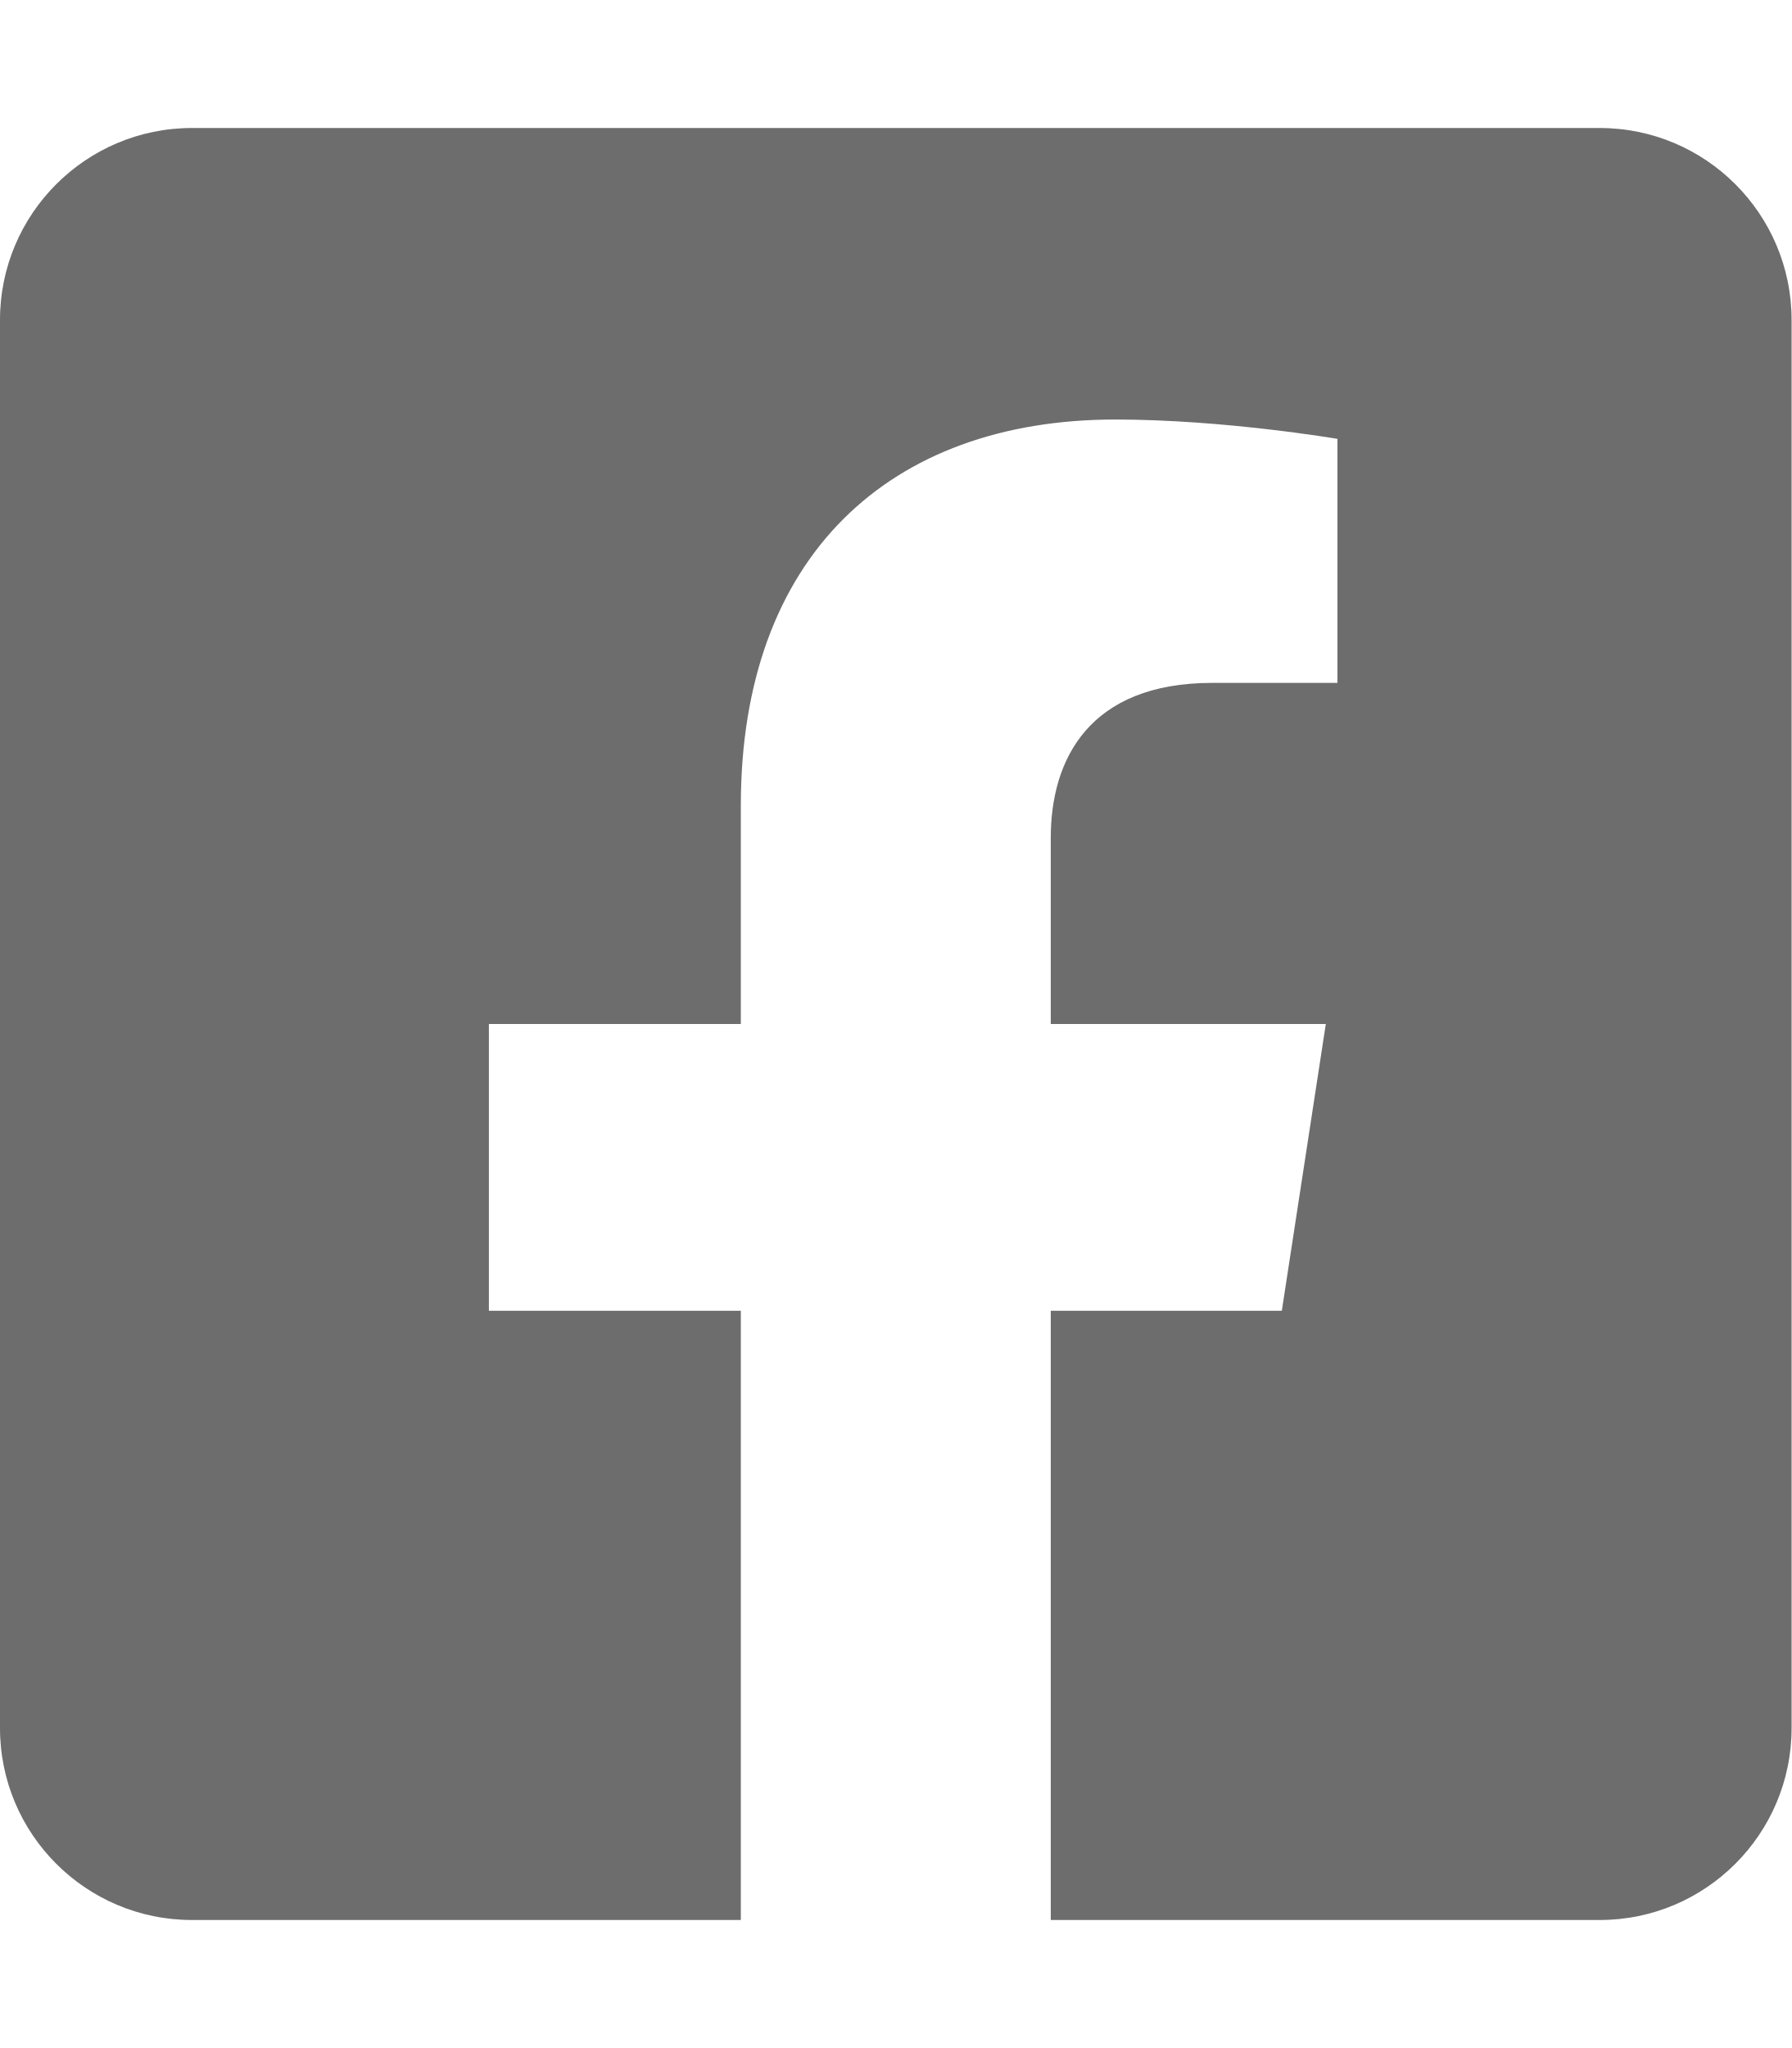
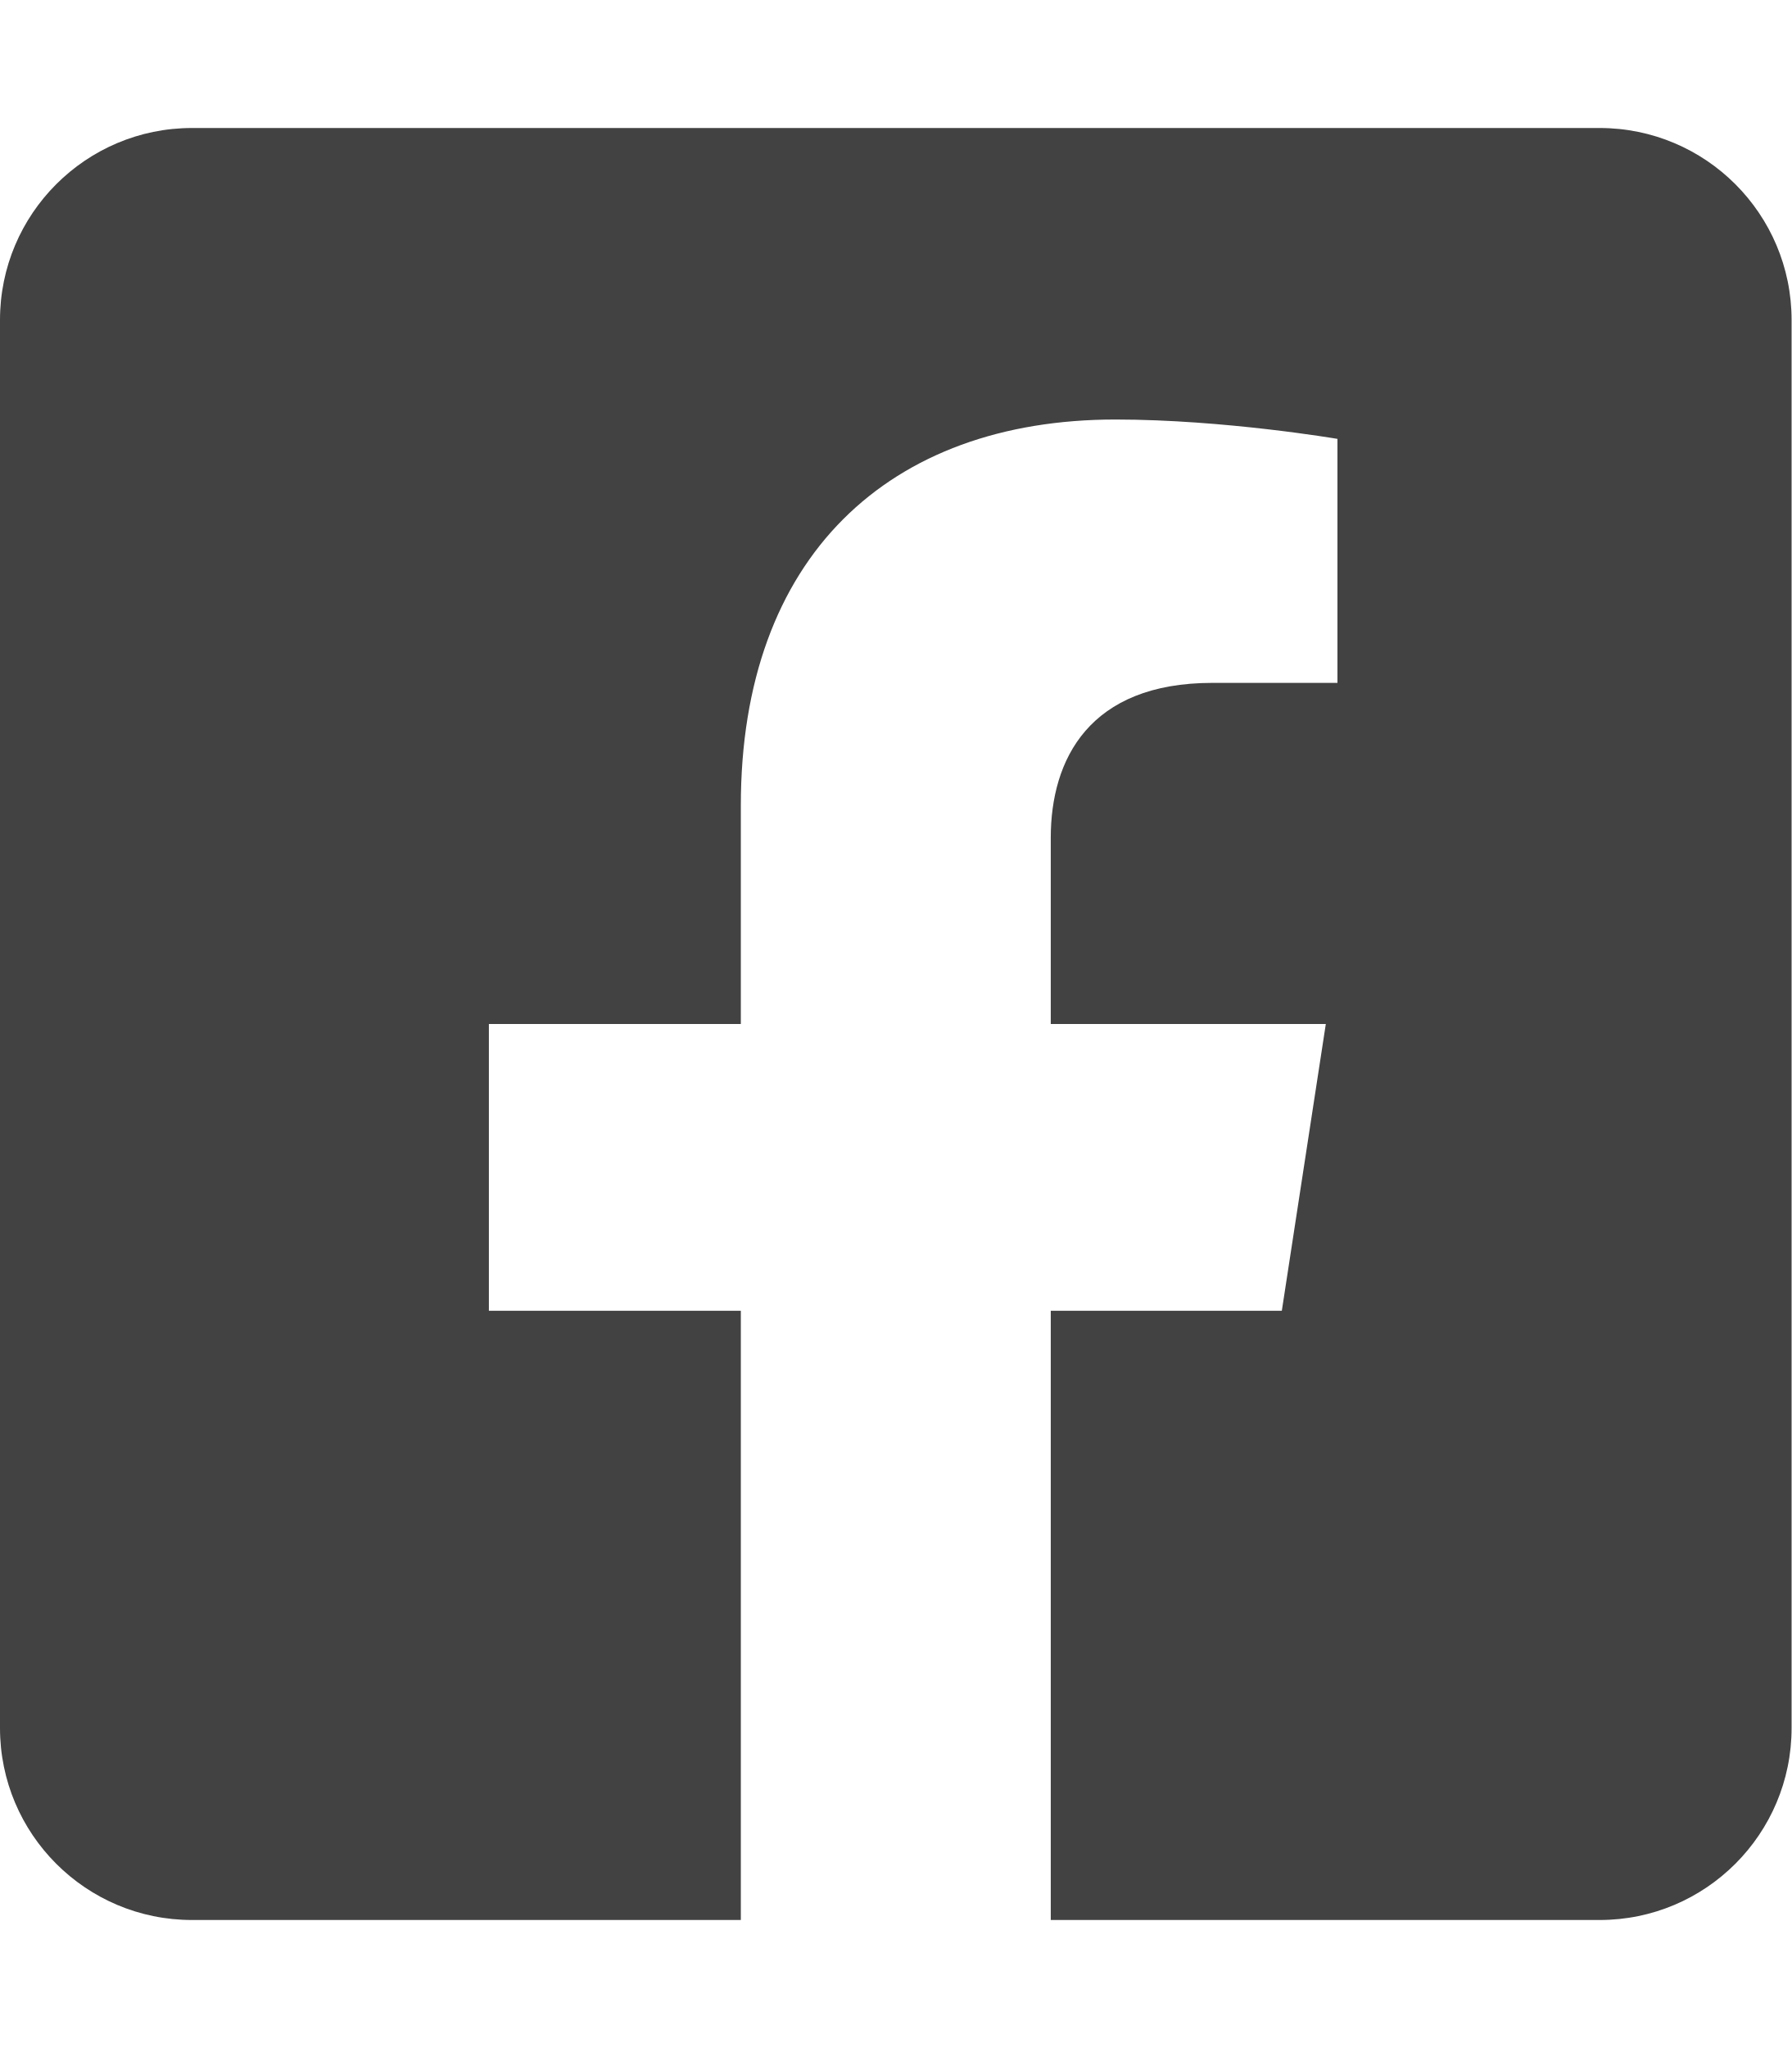
- <svg xmlns="http://www.w3.org/2000/svg" aria-hidden="true" focusable="false" data-prefix="fab" data-icon="facebook-square" class="svg-inline--fa fa-facebook-square fa-w-14" role="img" viewBox="0 0 448 512" style="color:#6d6d6d">
+ <svg xmlns="http://www.w3.org/2000/svg" aria-hidden="true" focusable="false" data-prefix="fab" data-icon="facebook-square" class="svg-inline--fa fa-facebook-square fa-w-14" role="img" viewBox="0 0 448 512" style="color:#424242">
  <path fill="currentColor" d="M400 32H48A48 48 0 0 0 0 80v352a48 48 0 0 0 48 48h137.25V327.69h-63V256h63v-54.64c0-62.15 37-96.48 93.67-96.48 27.14 0 55.52 4.84 55.52 4.84v61h-31.27c-30.81 0-40.42 19.12-40.42 38.73V256h68.78l-11 71.69h-57.78V480H400a48 48 0 0 0 48-48V80a48 48 0 0 0-48-48z">
</path>
</svg>
